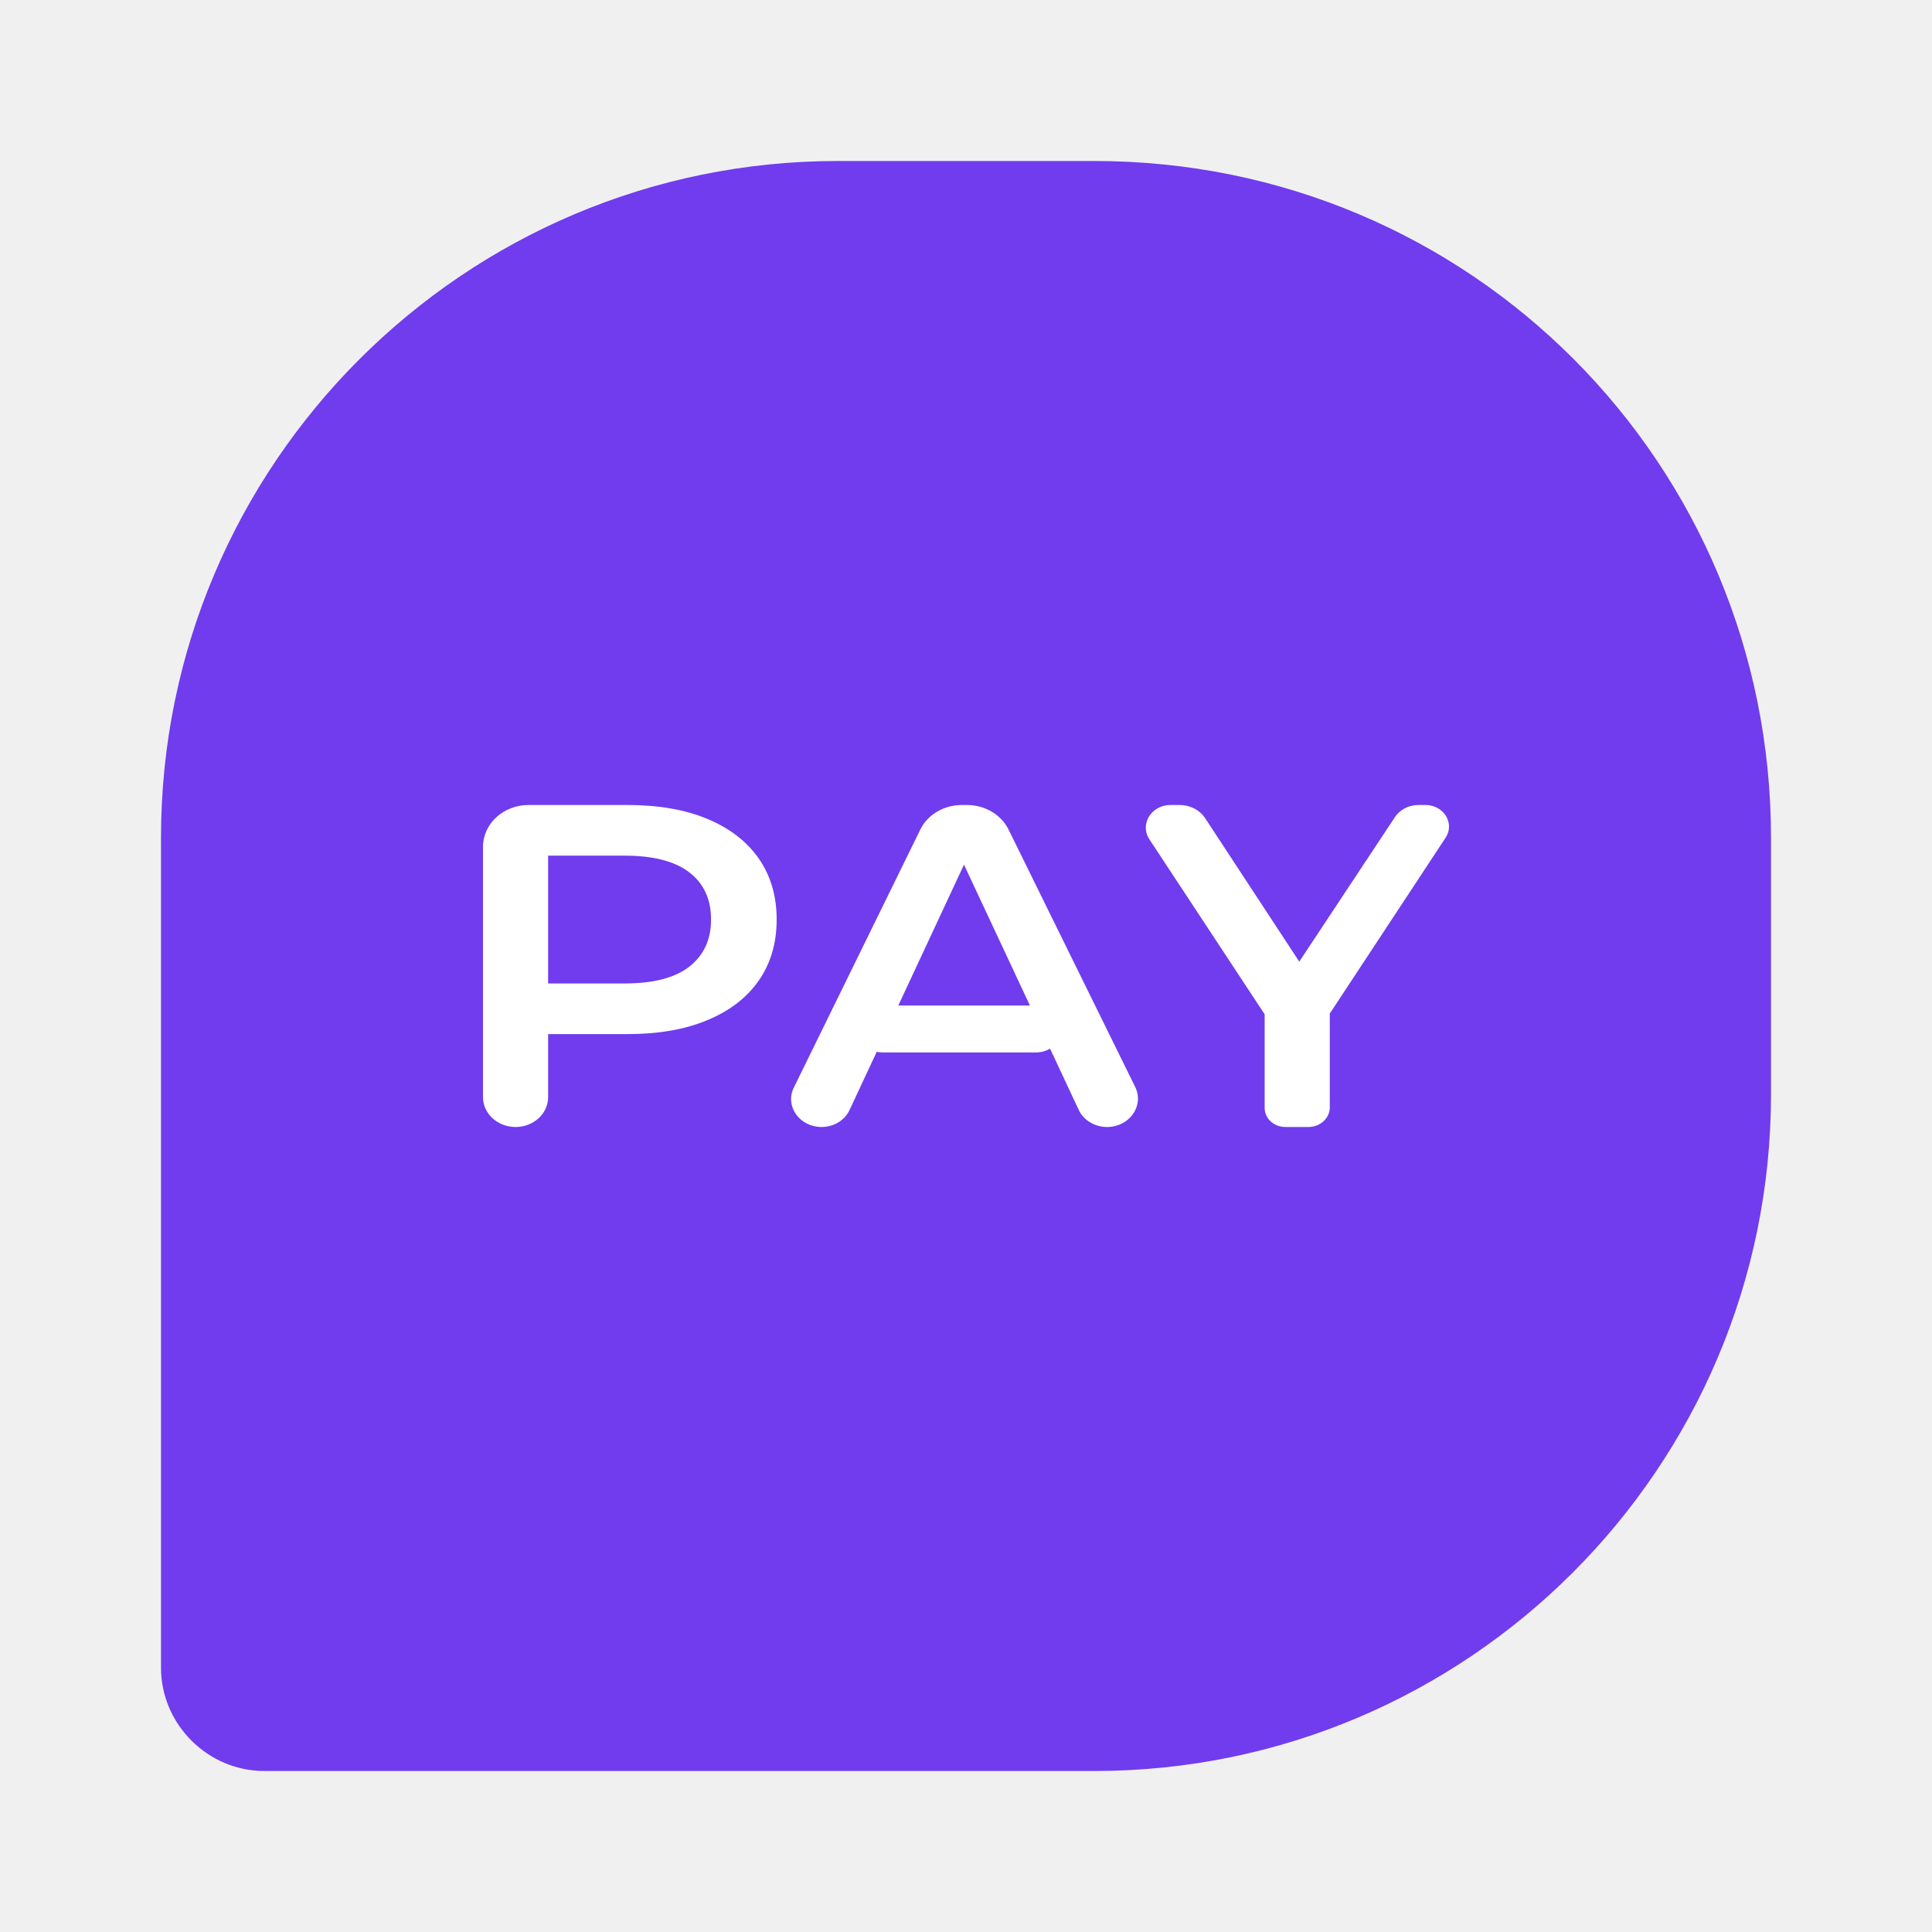
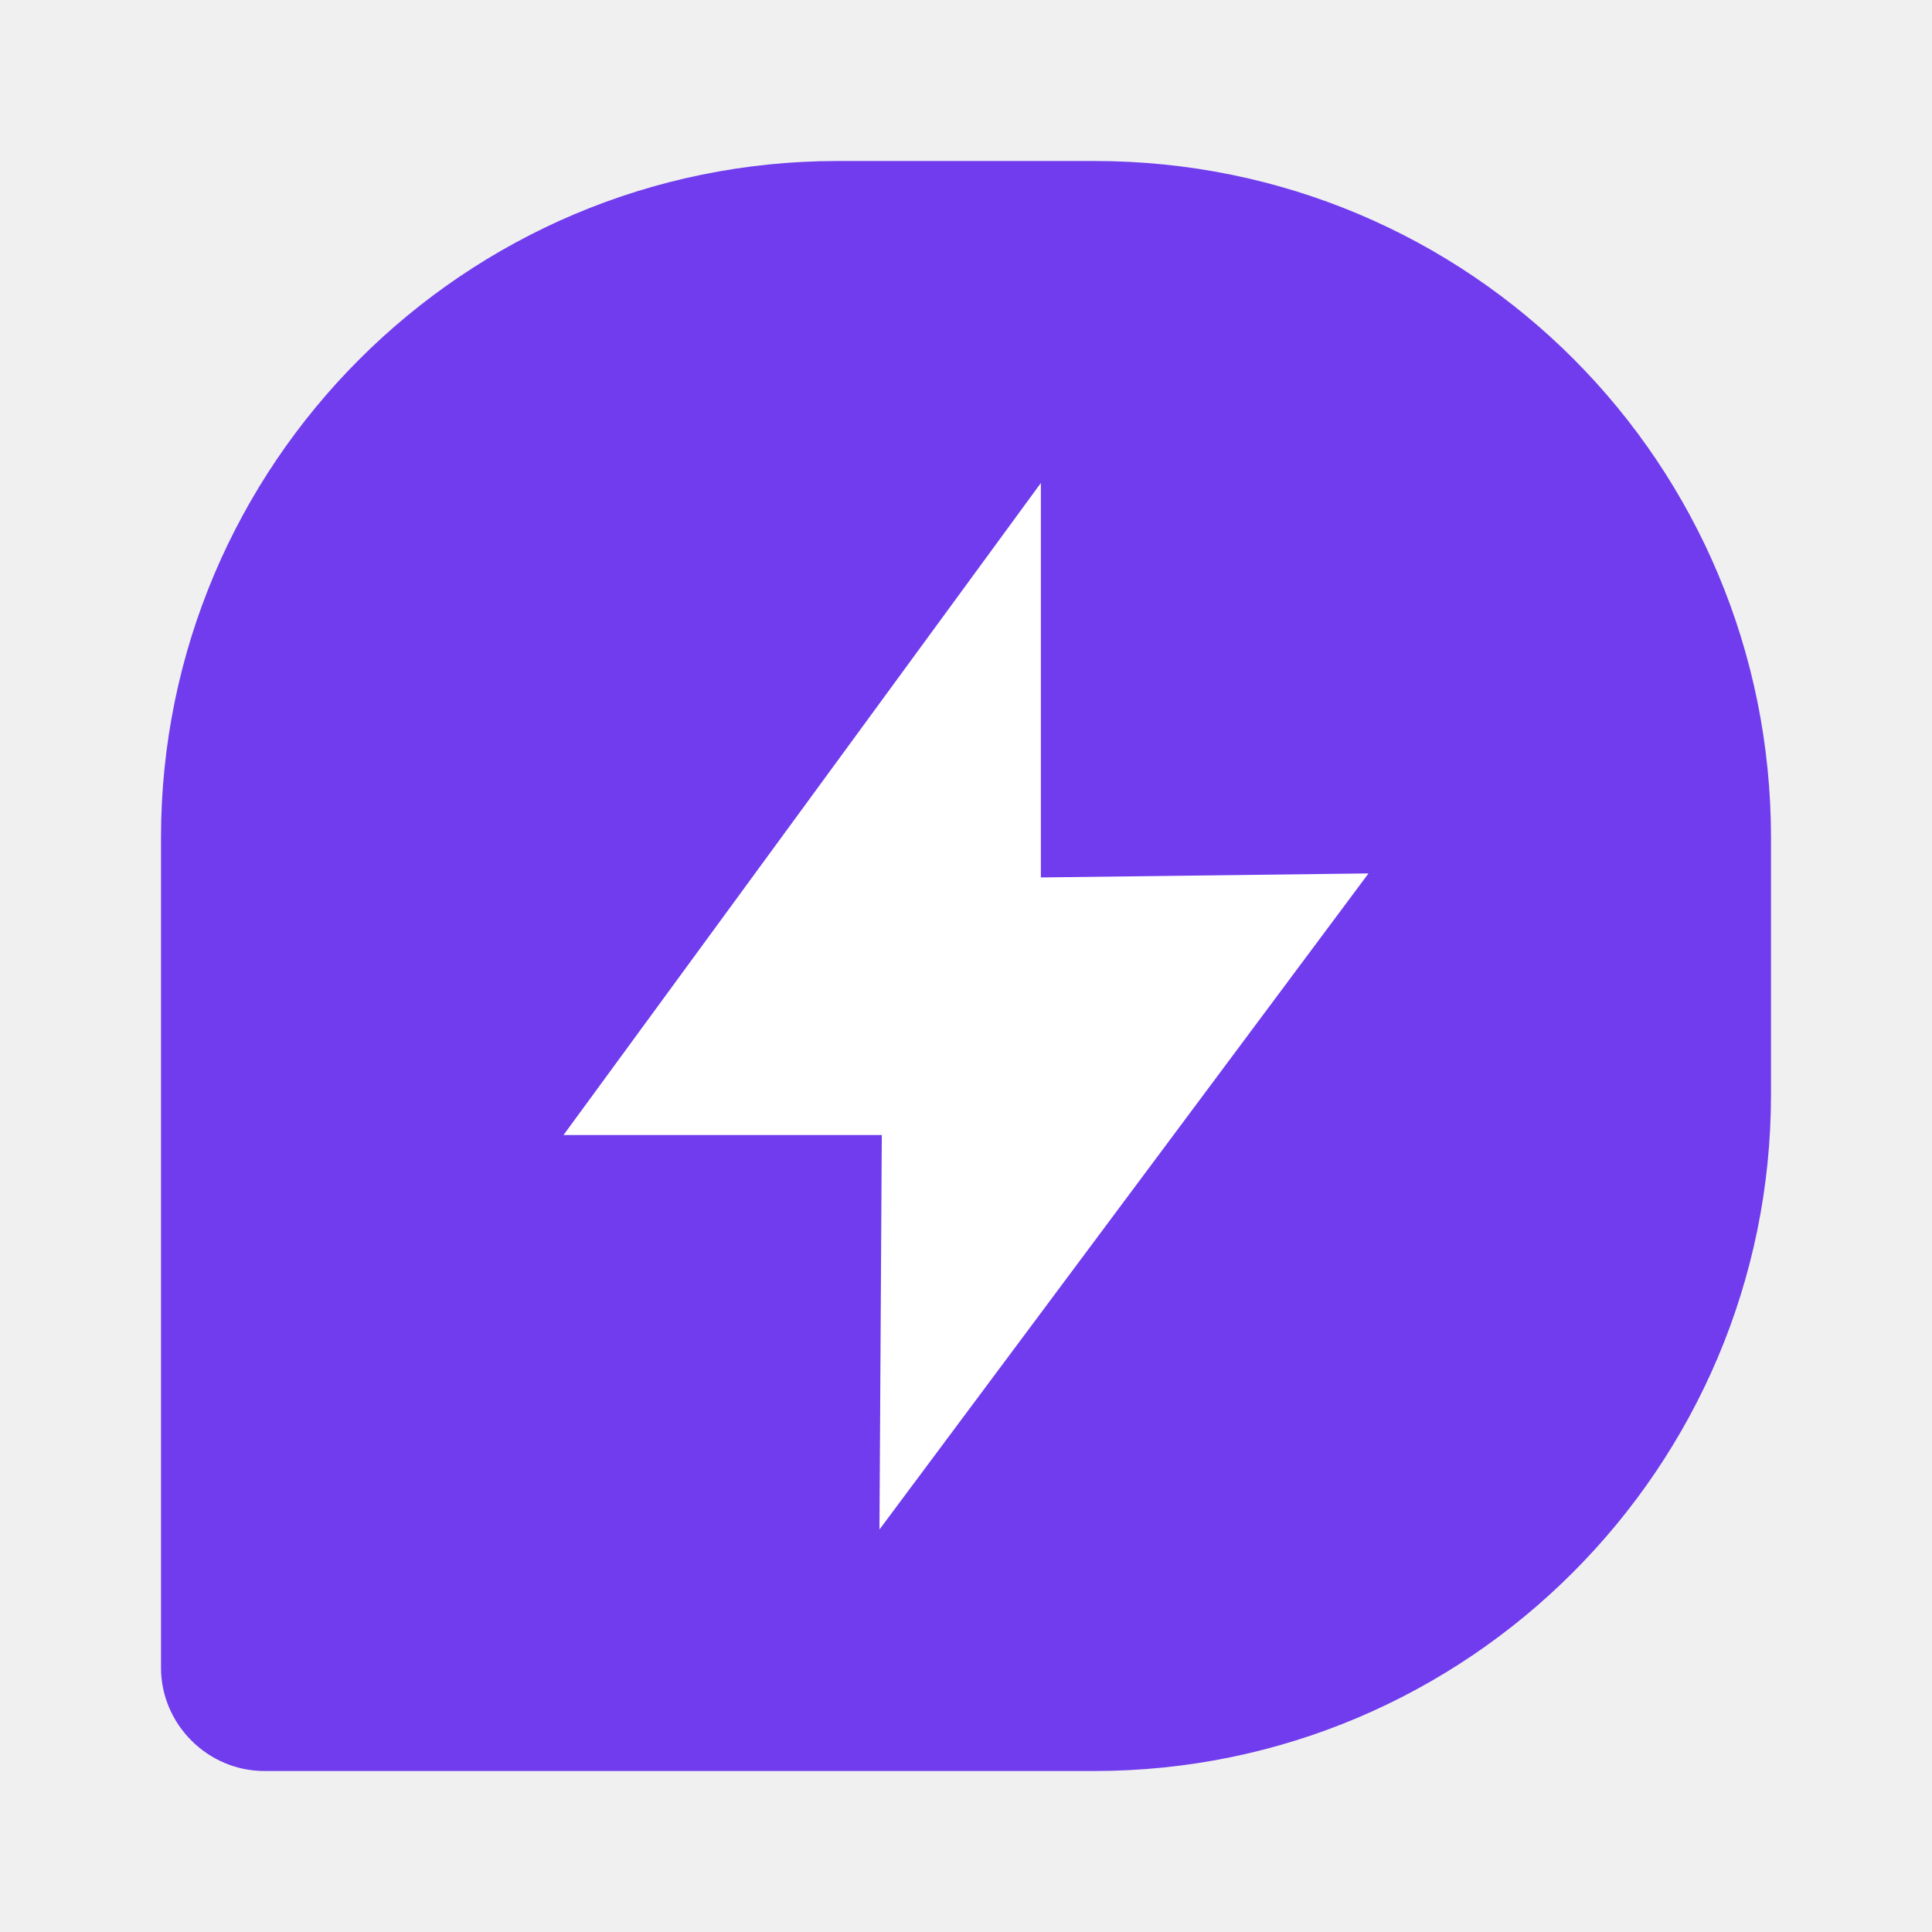
<svg xmlns="http://www.w3.org/2000/svg" data-token-name="mc_pay_menu" width="24" height="24" viewBox="0 0 24 24" fill="none">
  <path d="M13.594 2H10.406C5.768 2 2 5.768 2 10.406V20.716C2 21.42 2.58 22 3.284 22H13.594C18.232 22 22 18.232 22 13.594V10.406C22 5.768 18.273 2 13.594 2Z" fill="#703CEE" />
-   <path fill-rule="evenodd" clip-rule="evenodd" d="M6 13.629C6 13.834 6.181 14 6.405 14C6.628 14 6.809 13.834 6.809 13.629V12.846H7.793C8.179 12.846 8.509 12.789 8.783 12.674C9.061 12.56 9.275 12.396 9.424 12.183C9.573 11.97 9.648 11.716 9.648 11.423C9.648 11.13 9.573 10.876 9.424 10.663C9.275 10.45 9.061 10.286 8.783 10.171C8.509 10.057 8.179 10 7.793 10H6.566C6.253 10 6 10.233 6 10.52V13.629ZM6.809 12.217H7.756C8.112 12.217 8.38 12.149 8.559 12.011C8.741 11.87 8.833 11.674 8.833 11.423C8.833 11.168 8.741 10.971 8.559 10.834C8.38 10.697 8.112 10.629 7.756 10.629H6.809V12.217ZM9.861 13.511C9.748 13.74 9.931 14 10.206 14C10.357 14 10.494 13.917 10.553 13.79L10.891 13.066C10.915 13.071 10.941 13.074 10.968 13.074H12.868C12.934 13.074 12.994 13.056 13.044 13.026L13.4 13.787C13.46 13.916 13.599 14 13.752 14C14.031 14 14.216 13.736 14.102 13.503L12.529 10.306C12.438 10.12 12.236 10 12.013 10H11.948C11.725 10 11.523 10.12 11.432 10.306L9.861 13.511ZM12.794 12.491L11.975 10.741L11.159 12.491H12.794ZM15.967 14C15.825 14 15.71 13.894 15.71 13.764V12.6L14.278 10.426C14.155 10.239 14.302 10 14.54 10H14.654C14.784 10 14.904 10.062 14.971 10.164L16.14 11.946L17.328 10.151C17.39 10.057 17.501 10 17.62 10H17.708C17.935 10 18.075 10.227 17.958 10.406L16.519 12.591V13.757C16.519 13.891 16.4 14 16.254 14H15.967Z" fill="white" />
+   <path d="M12.93 6L7 14.1H10.954L10.925 19L17 10.85L12.93 10.9V6Z" fill="white" />
</svg>
